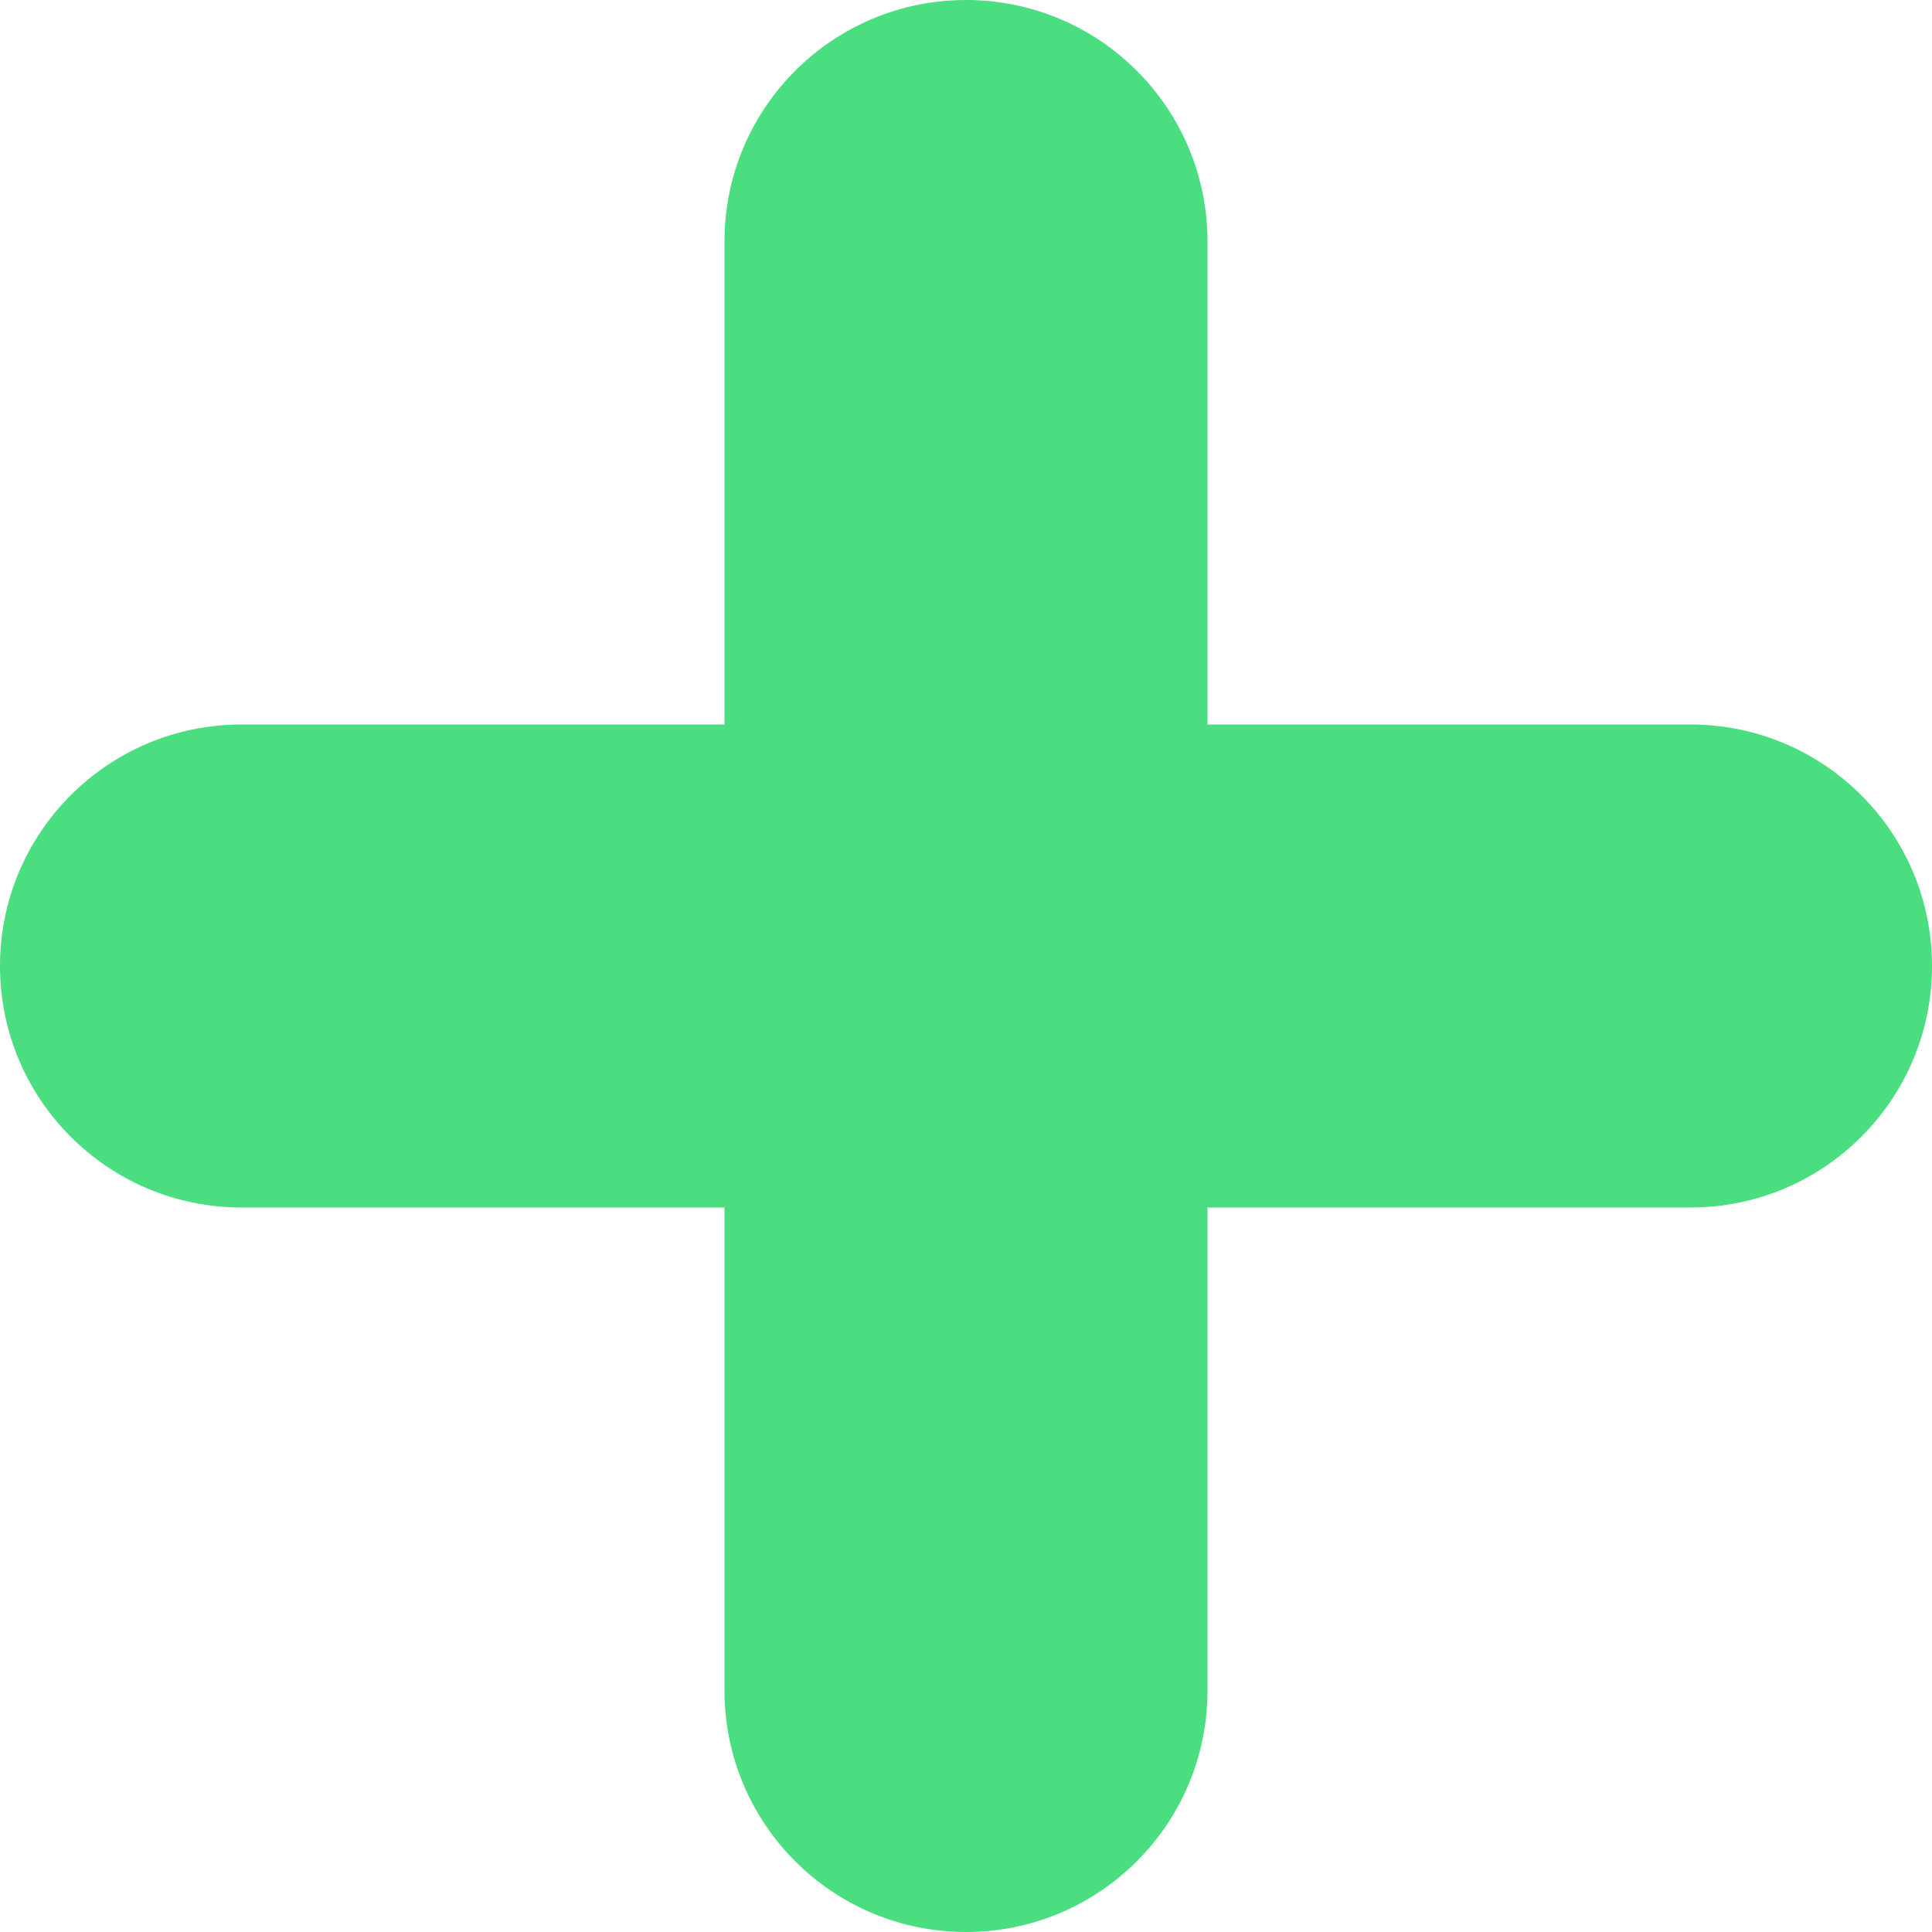
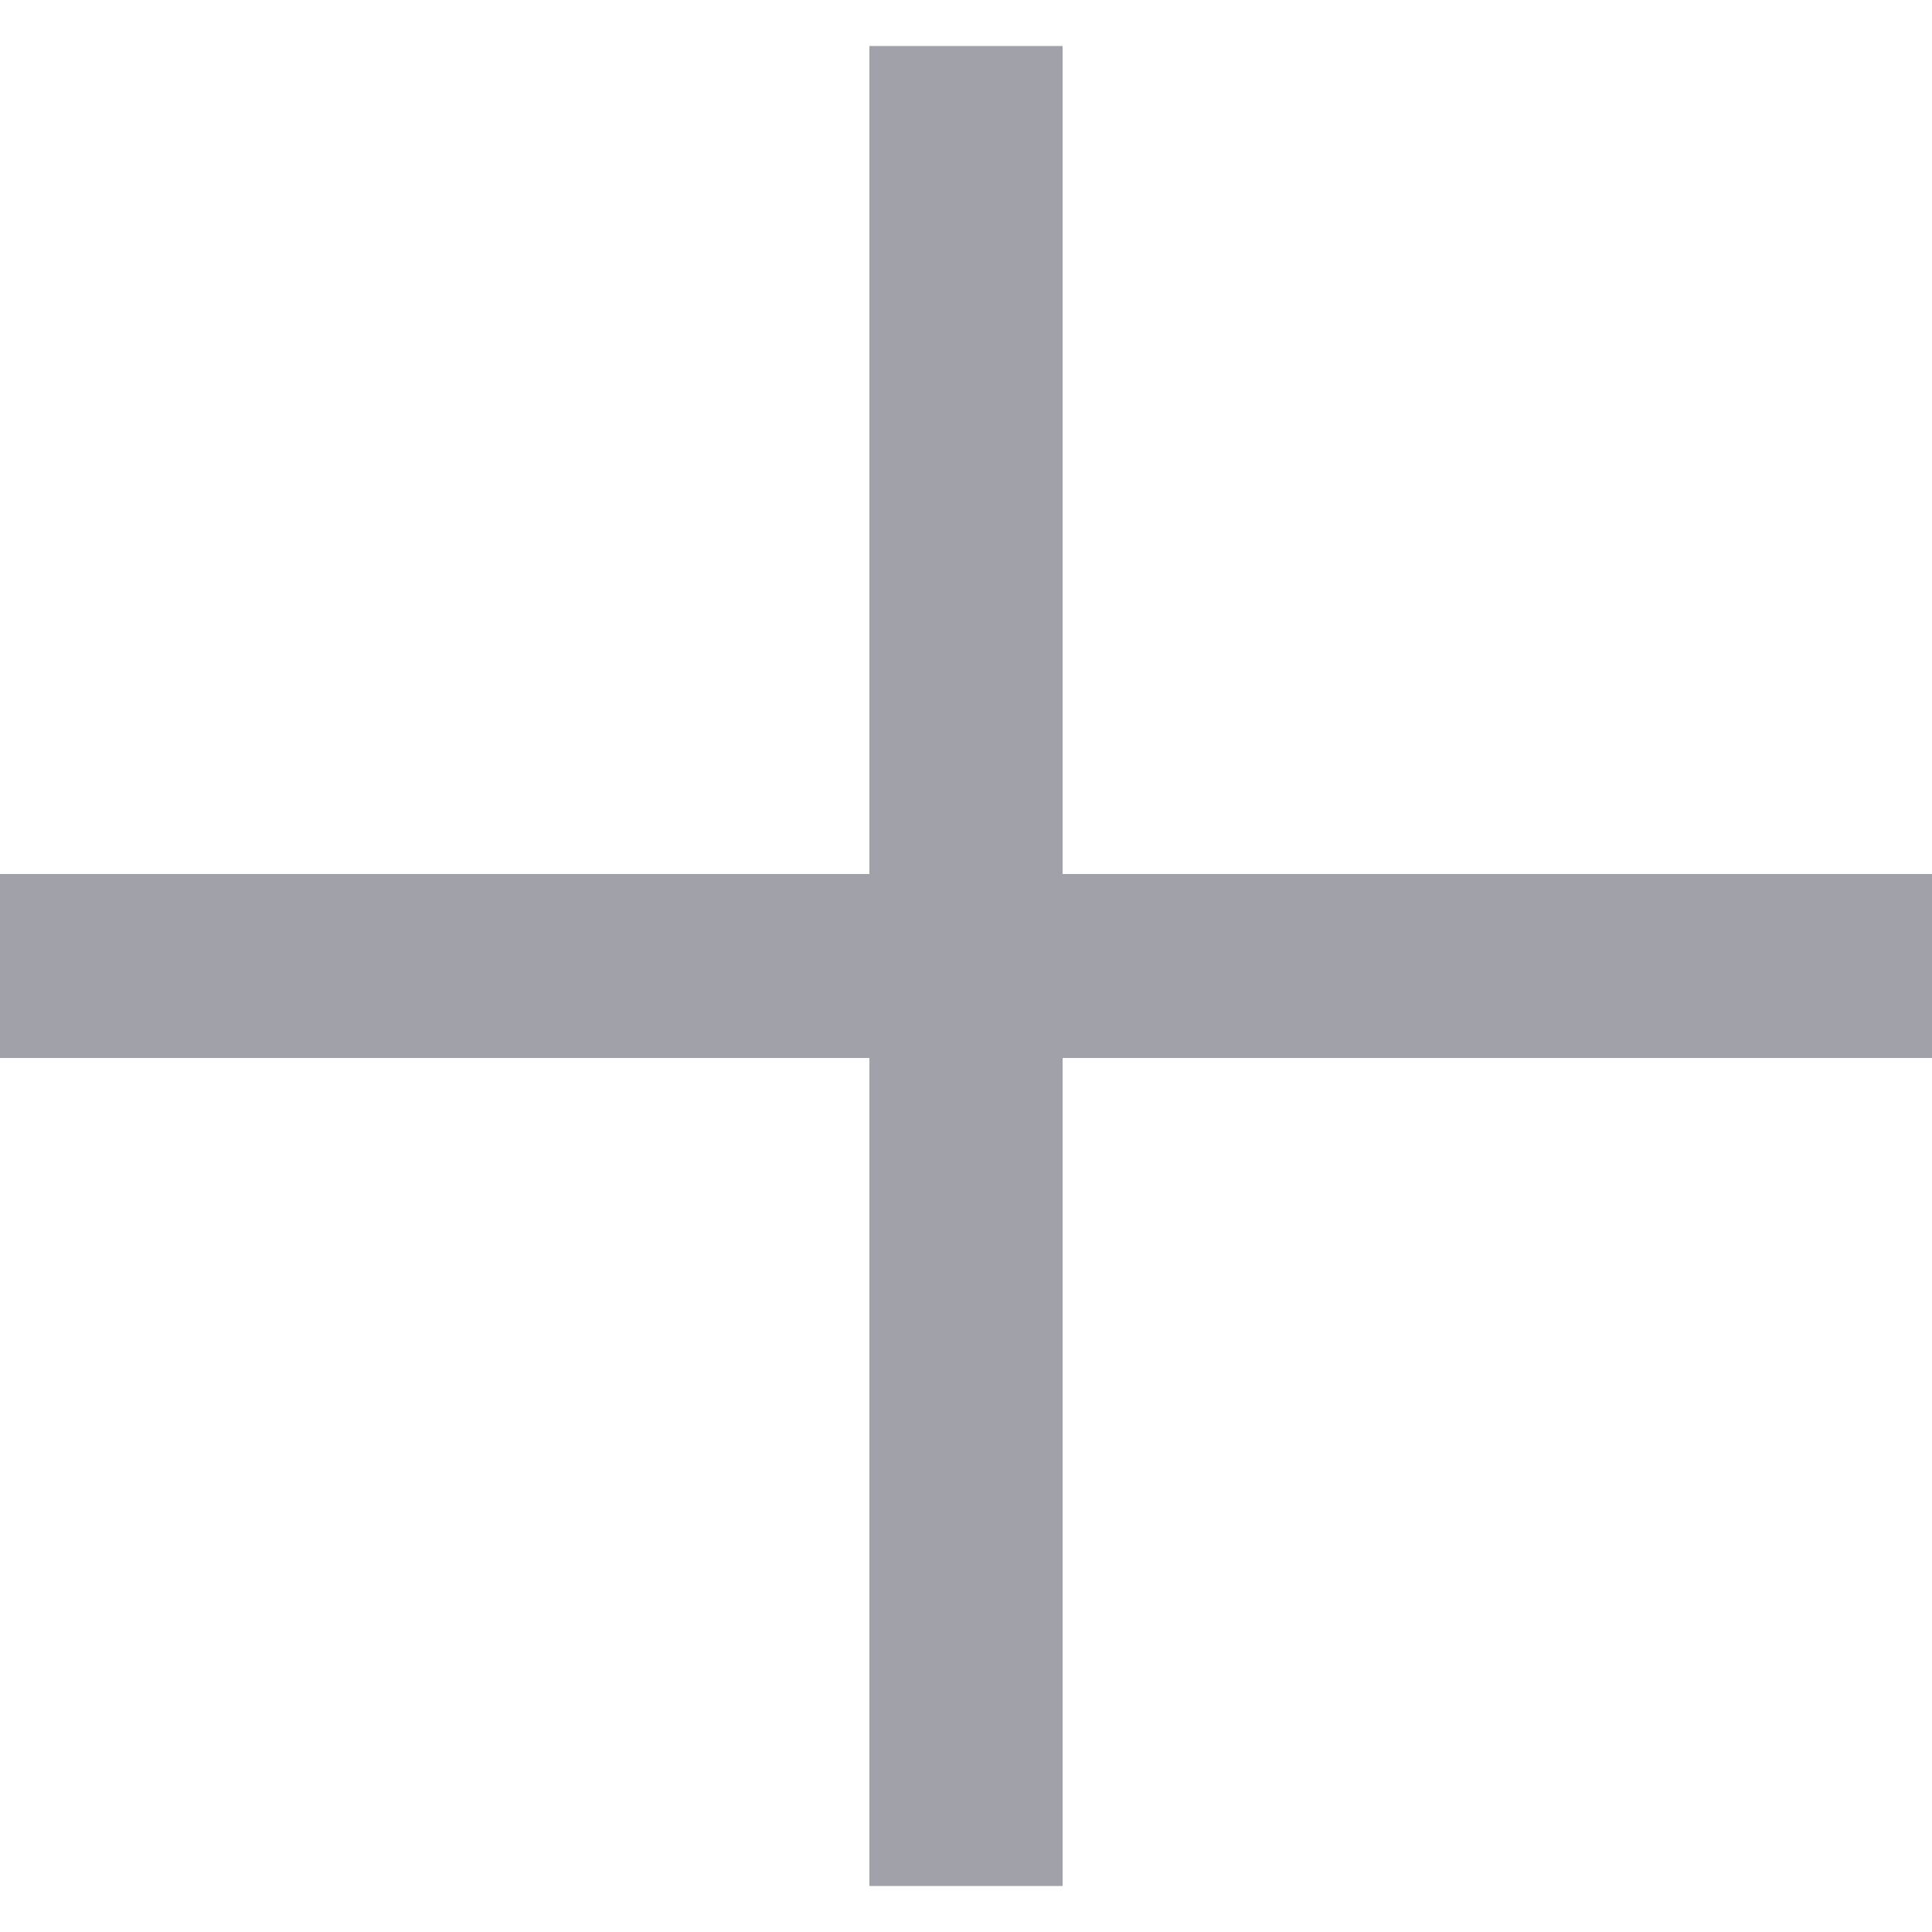
- <svg xmlns="http://www.w3.org/2000/svg" width="800px" height="800px" viewBox="0 0 32 32" version="1.1" fill="#000000">
+ <svg xmlns="http://www.w3.org/2000/svg" width="800px" height="800px" viewBox="0 -0.5 21 21" version="1.1" fill="#000000">
  <g id="SVGRepo_bgCarrier" stroke-width="0" />
  <g id="SVGRepo_tracerCarrier" stroke-linecap="round" stroke-linejoin="round" />
  <g id="SVGRepo_iconCarrier">
    <defs> </defs>
    <g id="Page-1" stroke="none" stroke-width="1" fill="none" fill-rule="evenodd">
-       <g id="Icon-Set-Filled" transform="translate(-362, -1037)" fill="#4ade80">
-         <path d="M390,1049 L382,1049 L382,1041 C382,1038.79 380.209,1037 378,1037 C375.791,1037 374,1038.79 374,1041 L374,1049 L366,1049 C363.791,1049 362,1050.79 362,1053 C362,1055.21 363.791,1057 366,1057 L374,1057 L374,1065 C374,1067.21 375.791,1069 378,1069 C380.209,1069 382,1067.21 382,1065 L382,1057 L390,1057 C392.209,1057 394,1055.21 394,1053 C394,1050.79 392.209,1049 390,1049" id="plus"> </path>
+       <g id="Dribbble-Light-Preview" transform="translate(-379, -240)" fill="#a1a1aa">
+         <g id="icons" transform="translate(56, 160)">
+           <polygon id="plus-[#a1a1aa]" points="344 89 344 91 334.55 91 334.55 100 332.45 100 332.45 91 323 91 323 89 332.45 89 332.45 80 334.55 80 334.55 89"> </polygon>
+         </g>
      </g>
    </g>
  </g>
</svg>
